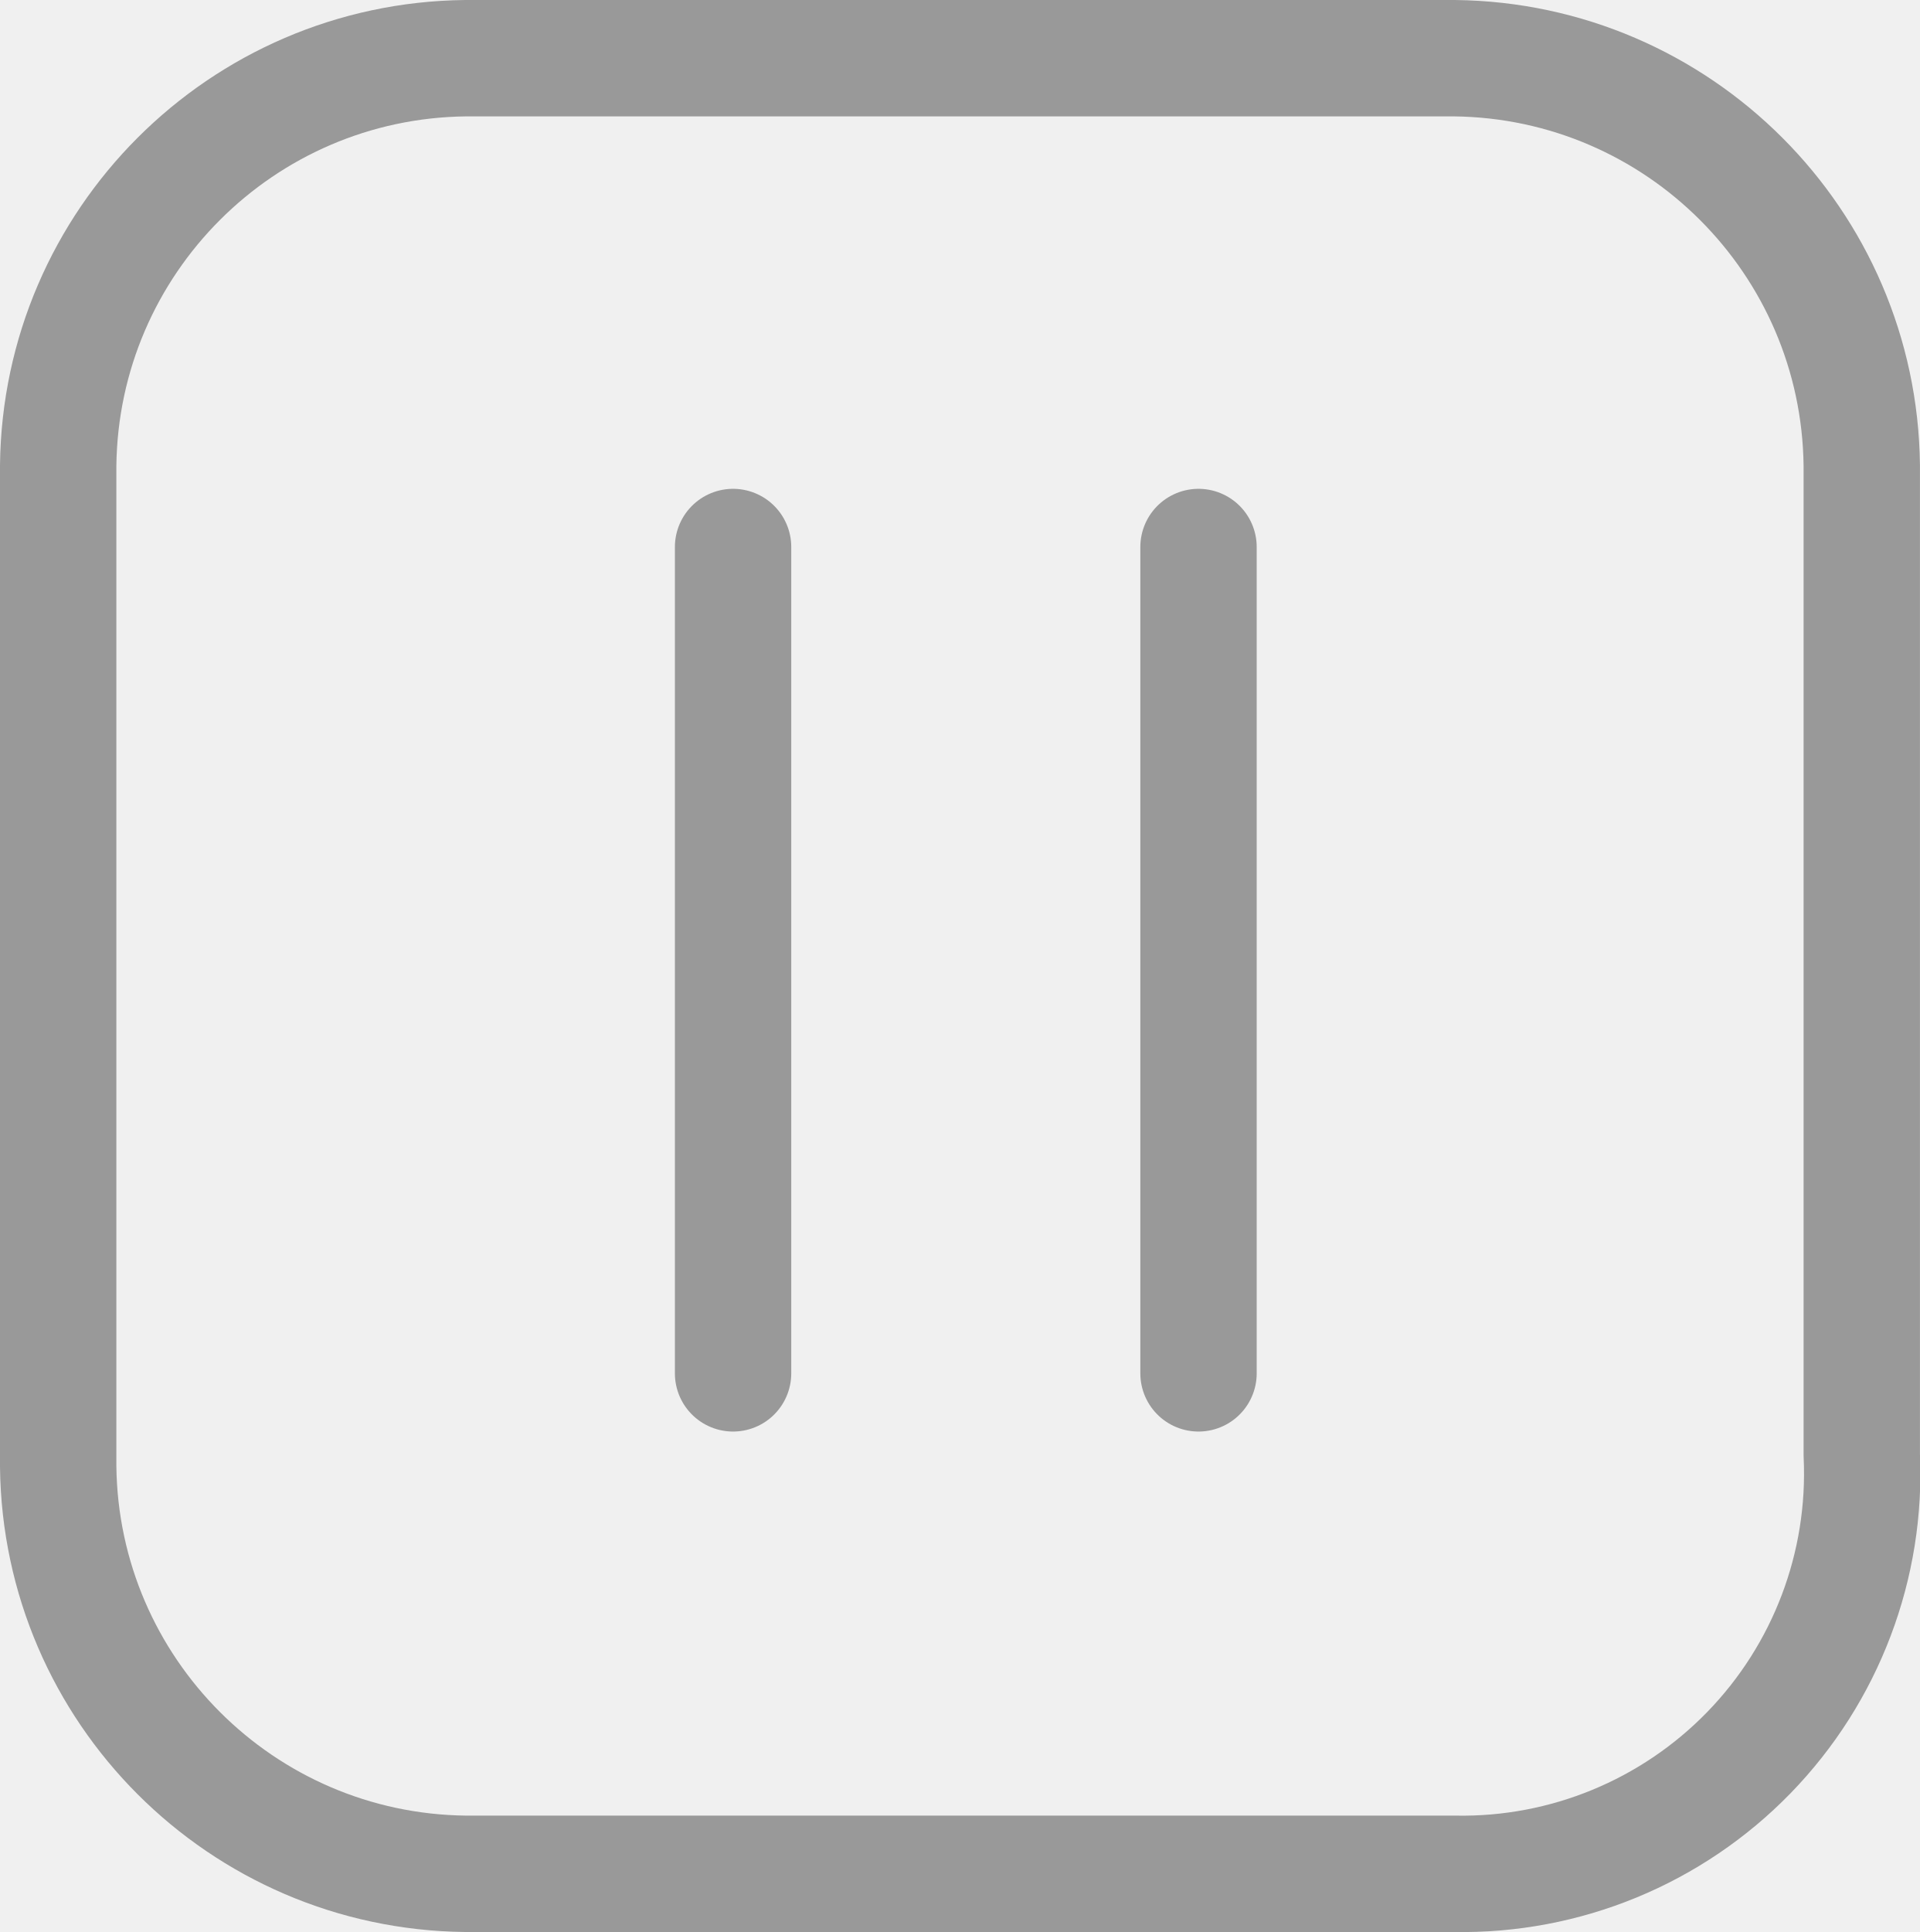
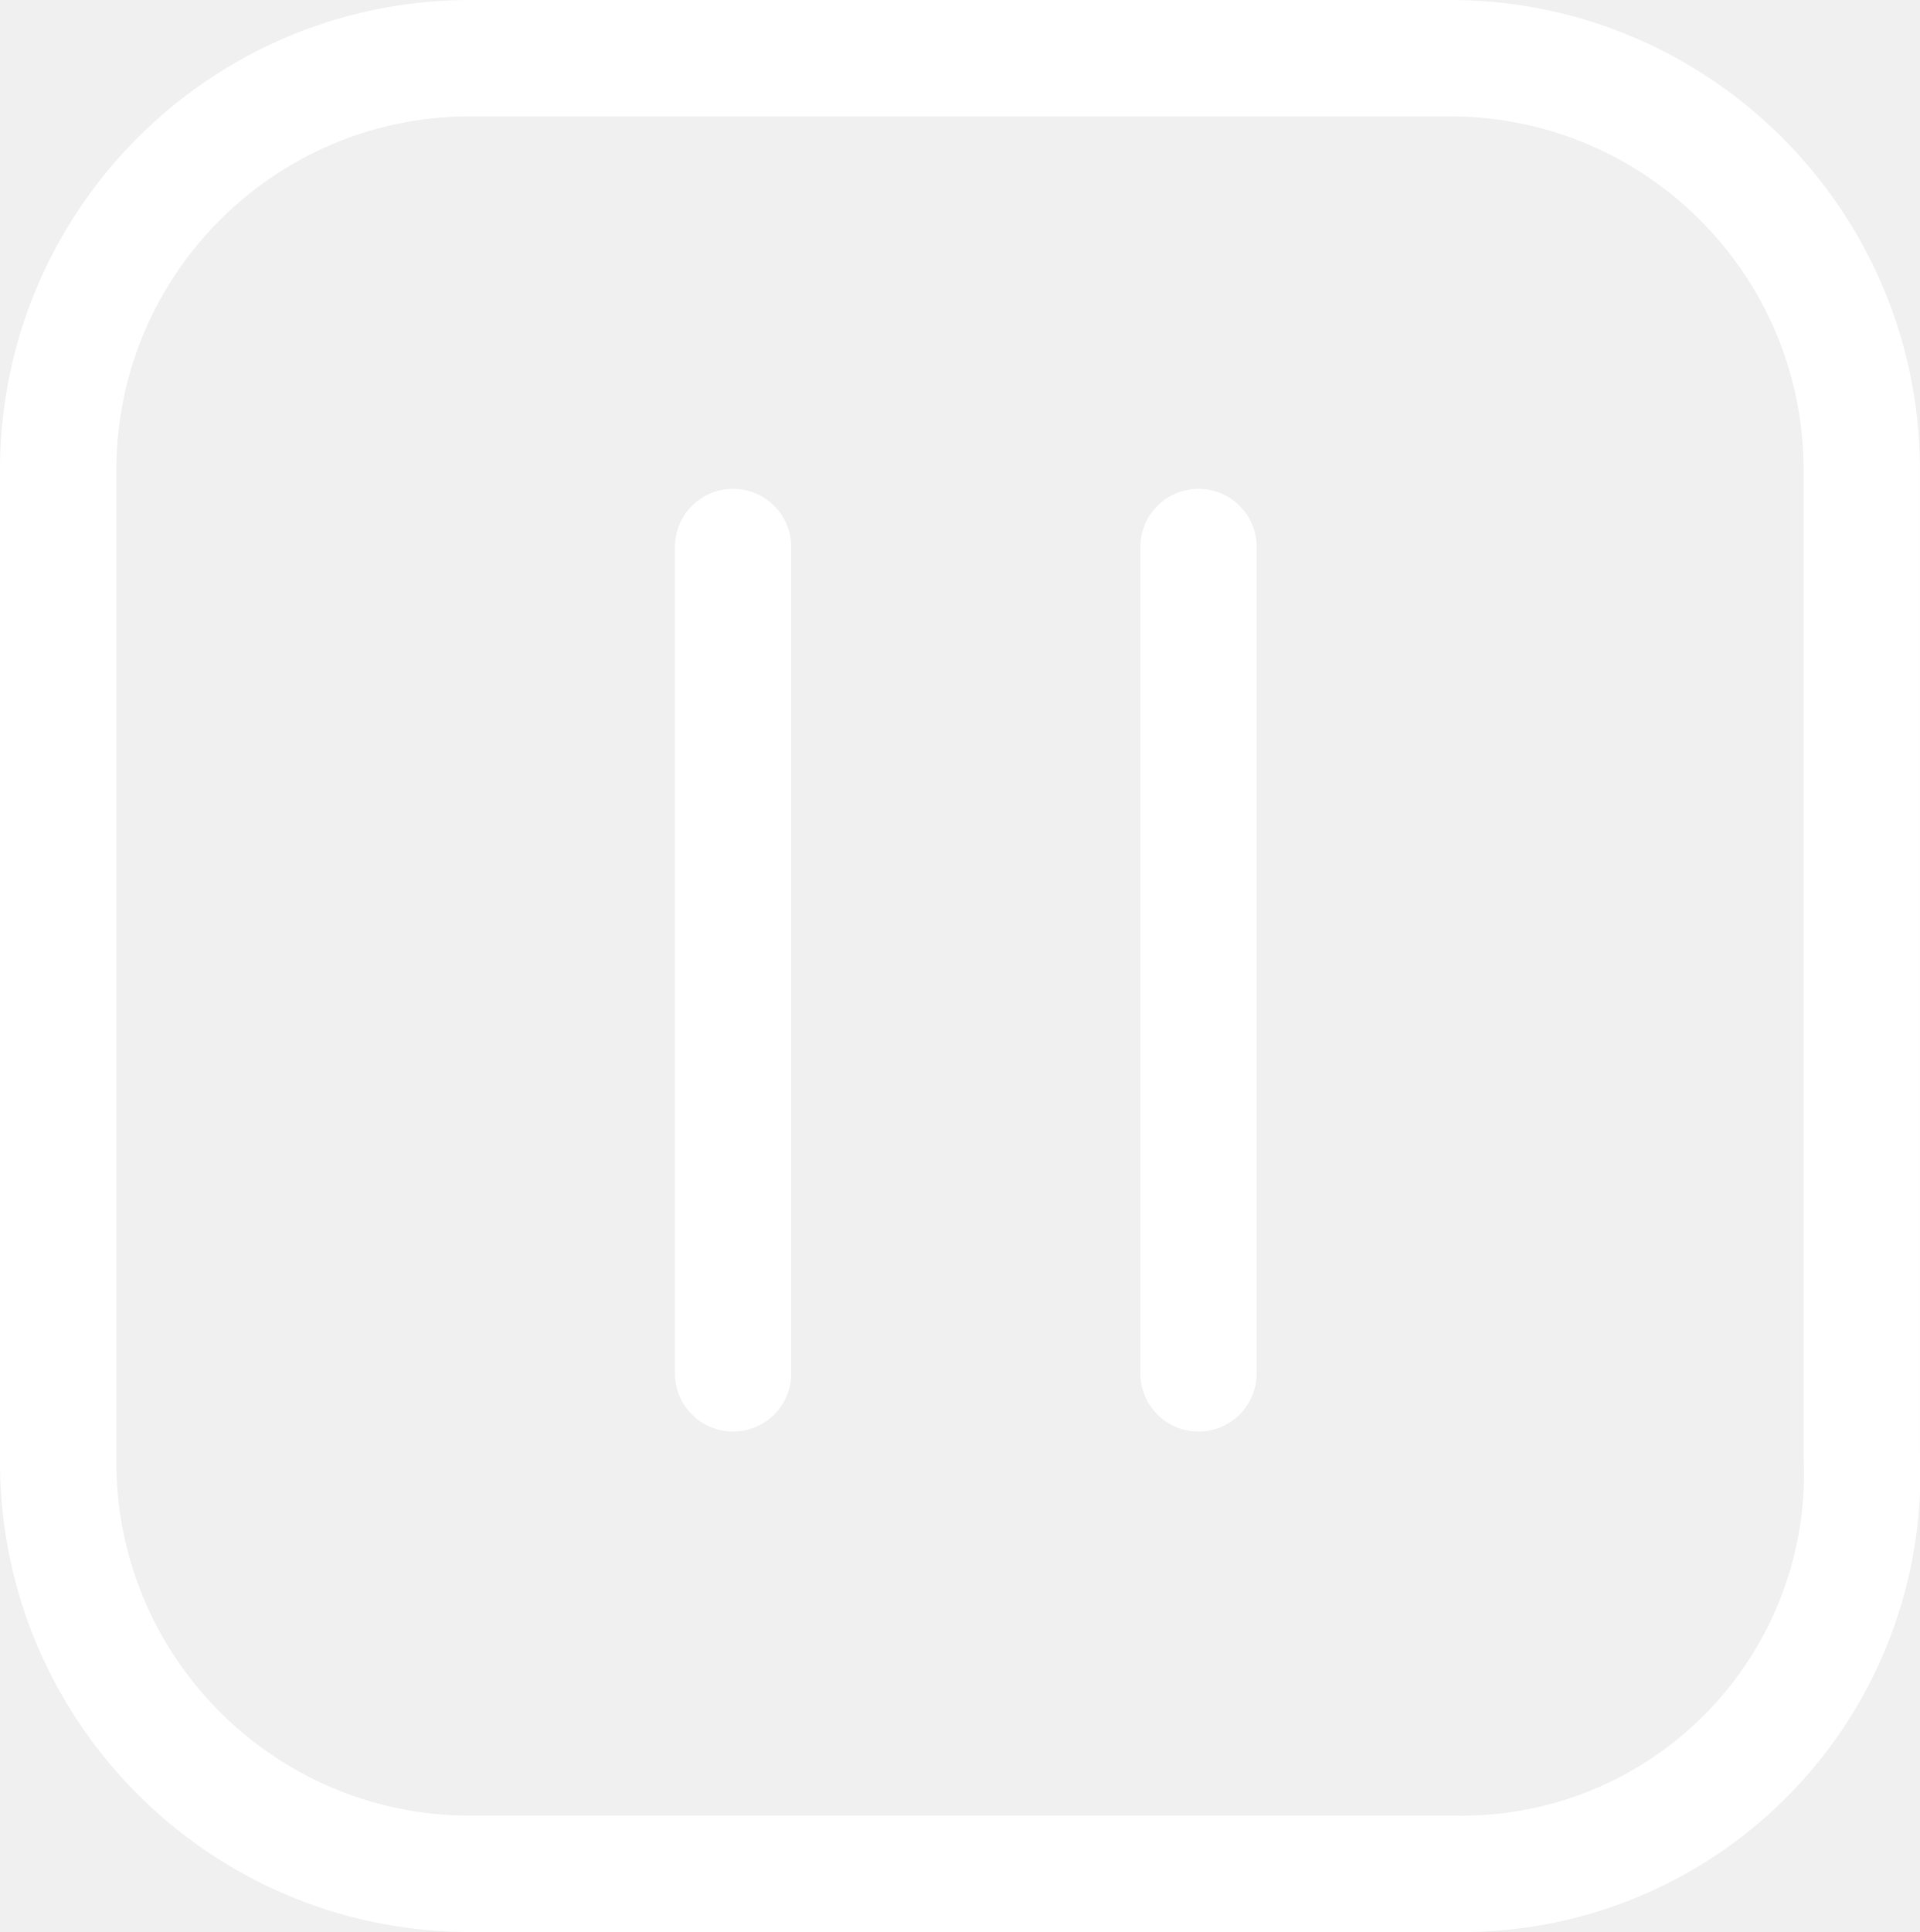
<svg xmlns="http://www.w3.org/2000/svg" id="Layer_8" viewBox="0 0 16.5 16.6">
  <defs>
-     <style>.cls_Pause-1,.cls_Pause-3{fill:none;}.cls_Pause-2{clip-path:url(#clip-path);}.cls_Pause-3{stroke:#999;stroke-linecap:round;stroke-linejoin:round;}</style>
+     <style>.cls_Pause-1,.cls_Pause-3{fill:none;}.cls_Pause-2{clip-path:url(#clip-path);}.cls_Pause-3{stroke:#ffffff;stroke-linecap:round;stroke-linejoin:round;}</style>
    <clipPath id="clip-path" transform="translate(-4.2 -4.2)">
      <rect class="cls_Pause-1" x="4.2" y="4.2" width="16.6" height="16.6" />
    </clipPath>
  </defs>
  <g class="cls_Pause-2">
    <path class="cls_Pause-3" d="M16.7,20.3H8.2a3.54,3.54,0,0,1-3.5-3.5V8.2A3.54,3.54,0,0,1,8.2,4.7h8.5a3.54,3.54,0,0,1,3.5,3.5v8.5A3.44,3.44,0,0,1,16.7,20.3Z" transform="translate(-4.2 -4.2)" />
    <path class="cls_Pause-3" d="M10.5,8.9V16" transform="translate(-4.2 -4.2)" />
    <path class="cls_Pause-3" d="M14.5,8.9V16" transform="translate(-4.2 -4.2)" />
  </g>
</svg>
